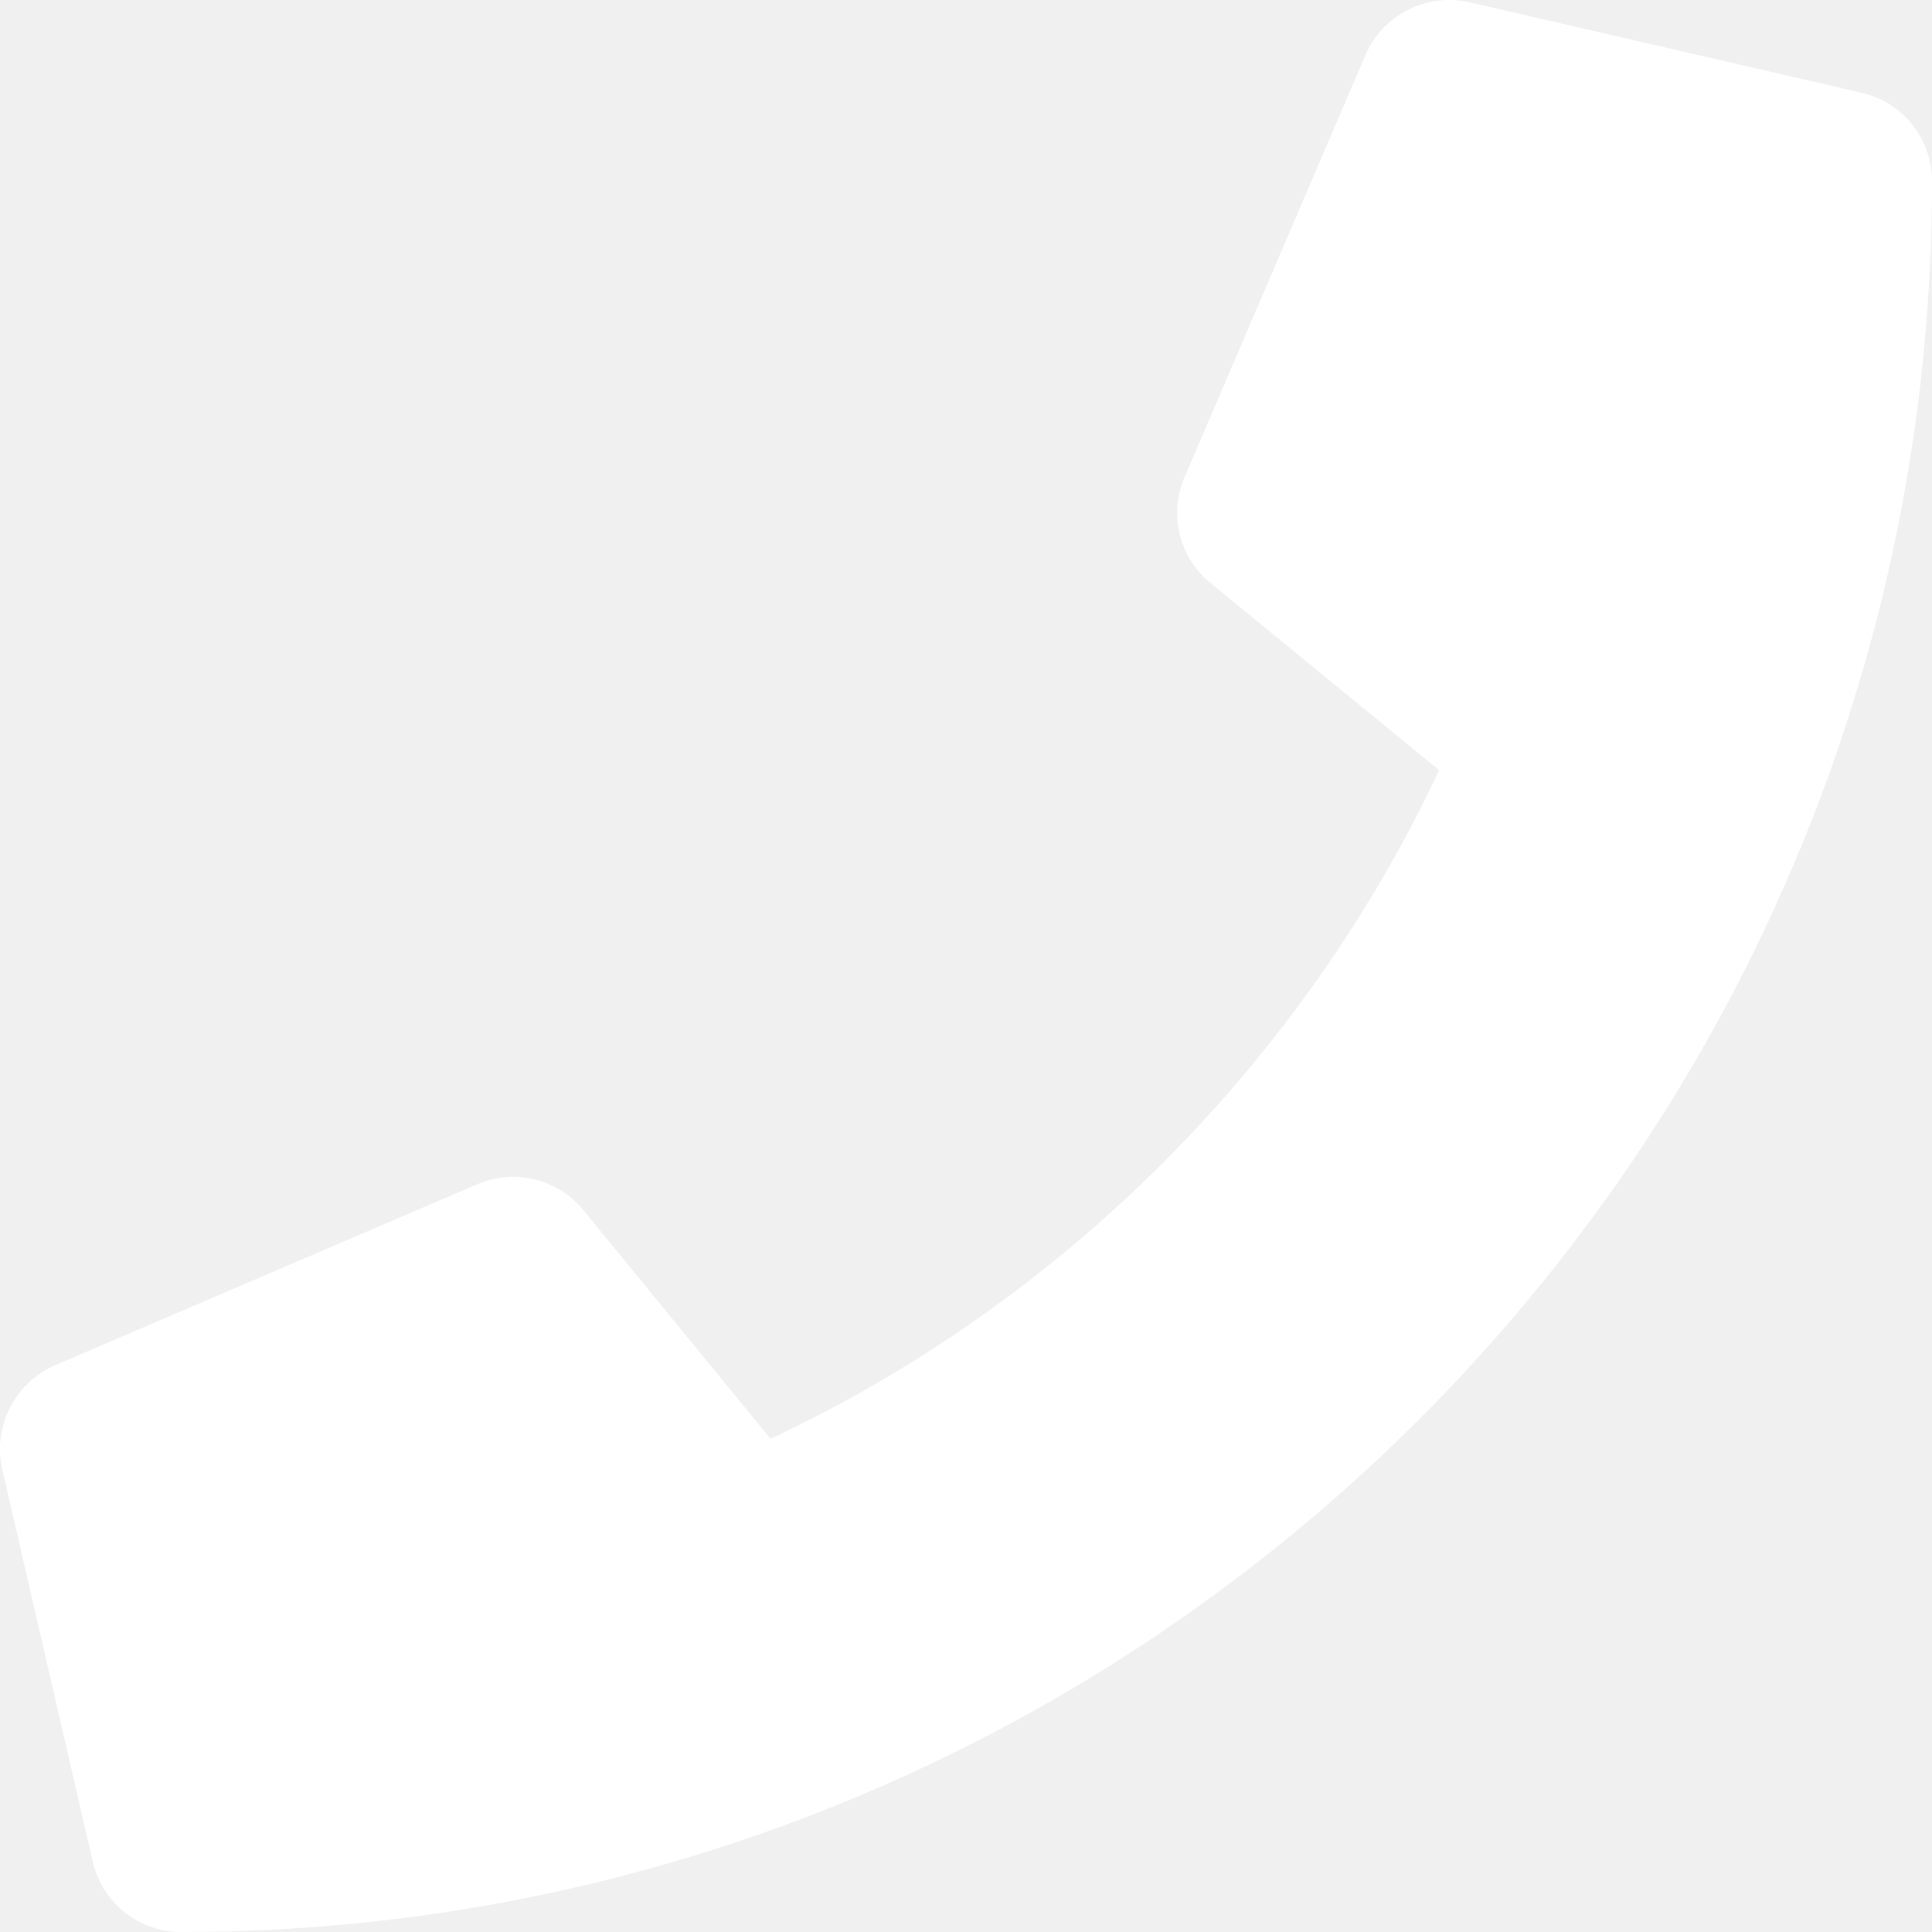
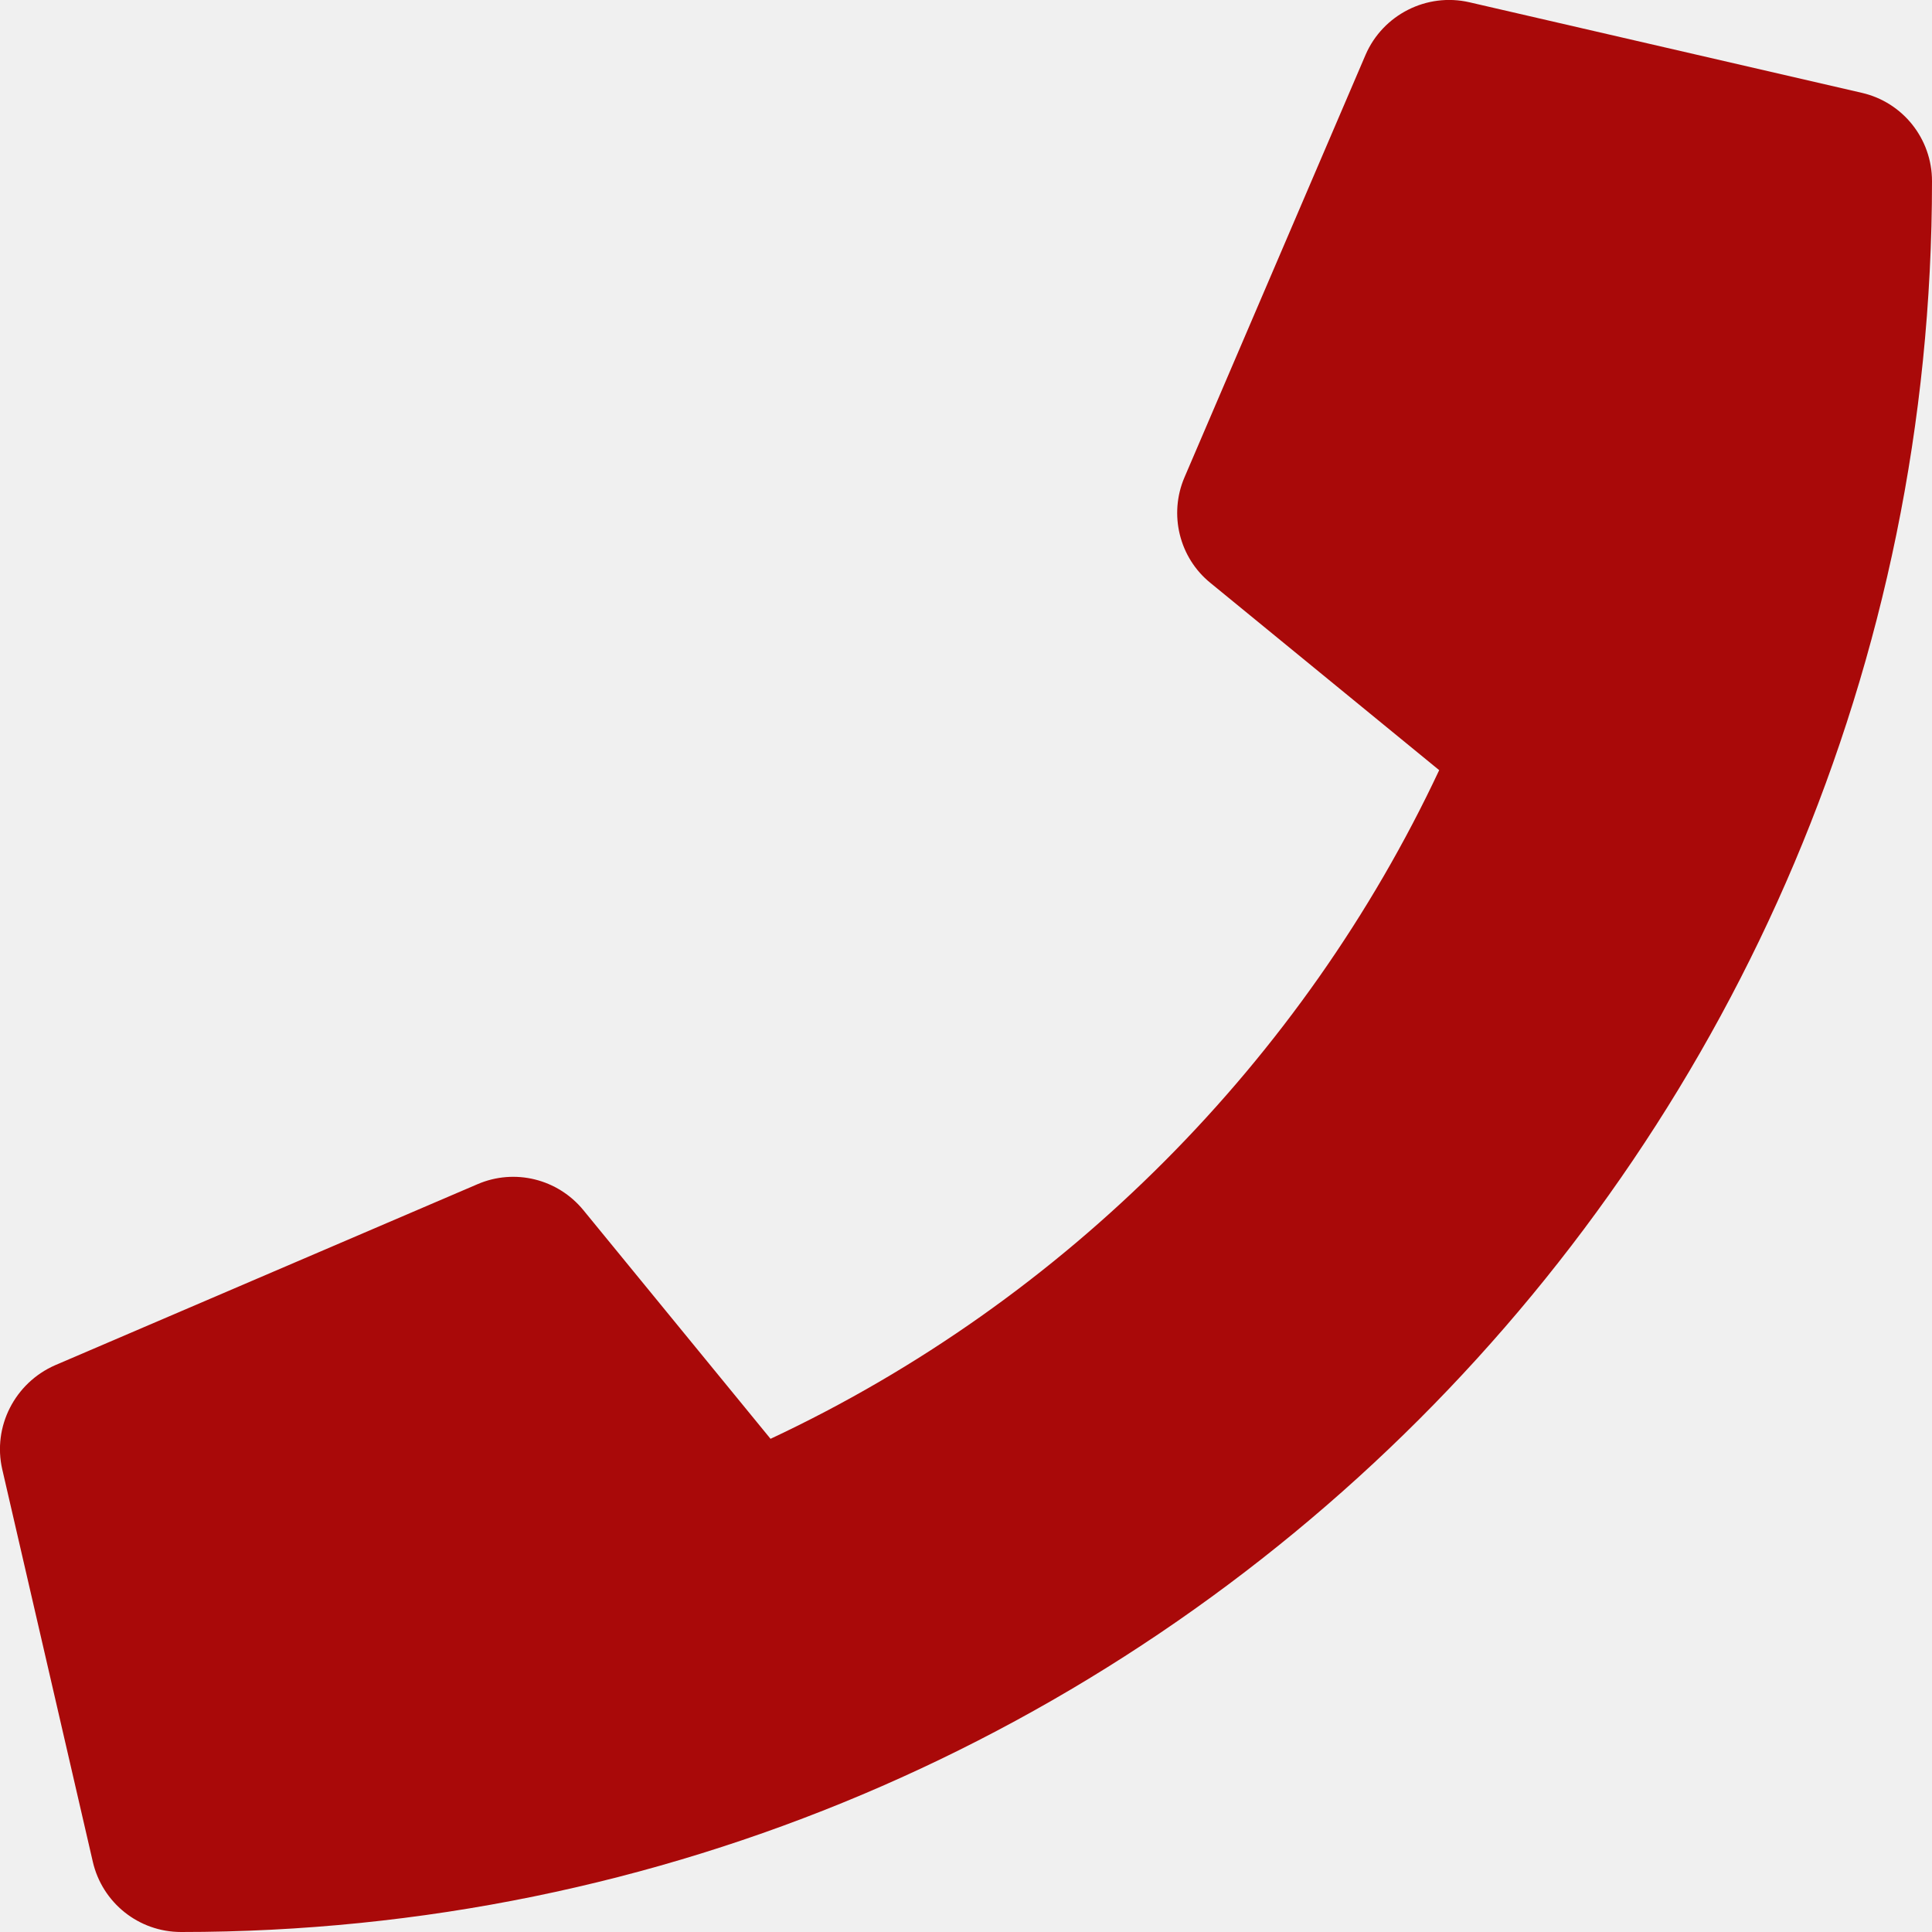
<svg xmlns="http://www.w3.org/2000/svg" aria-hidden="true" data-prefix="fas" data-icon="phone" class="svg-inline--fa fa-phone fa-w-16" role="img" viewBox="0 0 512 512">
-   <path fill="#fff" d="M493.4 24.6l-104-24c-11.3-2.6-22.9 3.3-27.5 13.9l-48 112c-4.2 9.8-1.4 21.3 6.9 28l60.6 49.6c-36 76.7-98.9 140.5-177.2 177.2l-49.6-60.6c-6.8-8.3-18.2-11.1-28-6.9l-112 48C3.9 366.5-2 378.1.6 389.4l24 104C27.1 504.2 36.7 512 48 512c256.1 0 464-207.5 464-464 0-11.2-7.7-20.9-18.6-23.4z" />
+   <path fill="#a90909" d="M493.4 24.6l-104-24c-11.3-2.6-22.9 3.3-27.5 13.9l-48 112c-4.2 9.8-1.4 21.3 6.9 28l60.6 49.6c-36 76.7-98.9 140.5-177.2 177.2l-49.6-60.6c-6.8-8.3-18.2-11.1-28-6.9l-112 48C3.9 366.5-2 378.1.6 389.4l24 104C27.1 504.2 36.7 512 48 512c256.1 0 464-207.5 464-464 0-11.2-7.7-20.9-18.6-23.4z" />
</svg>
